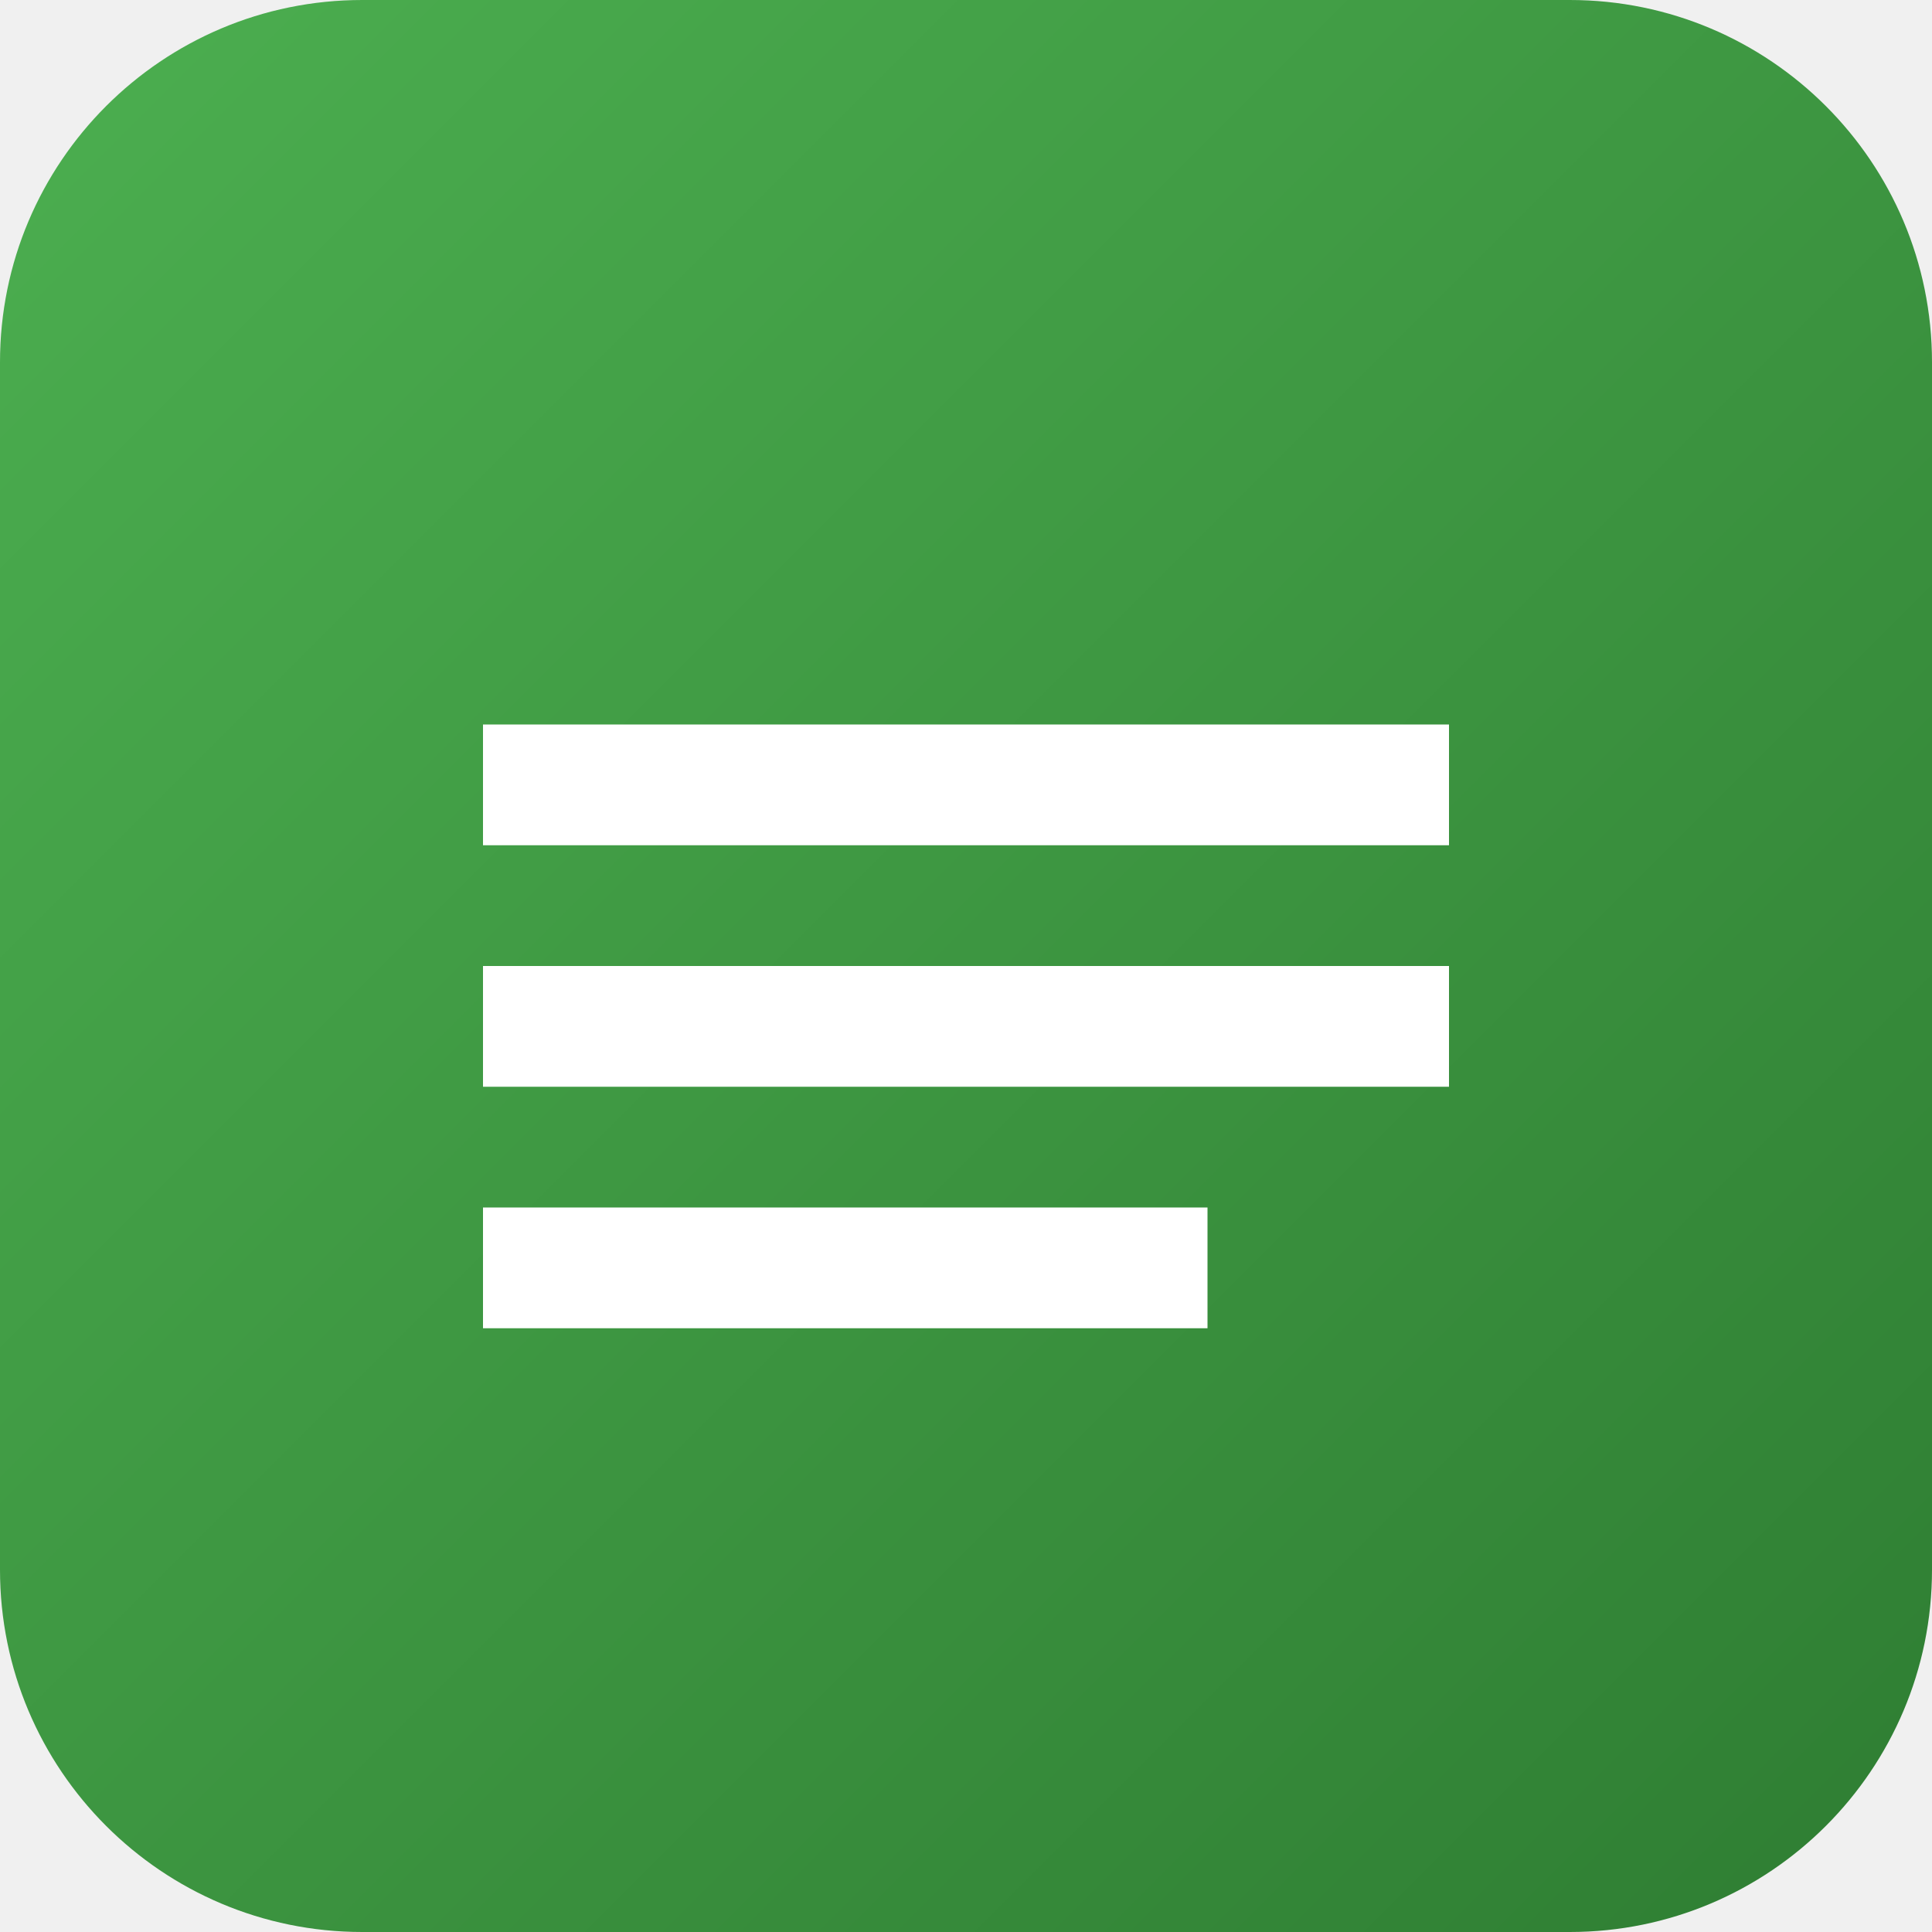
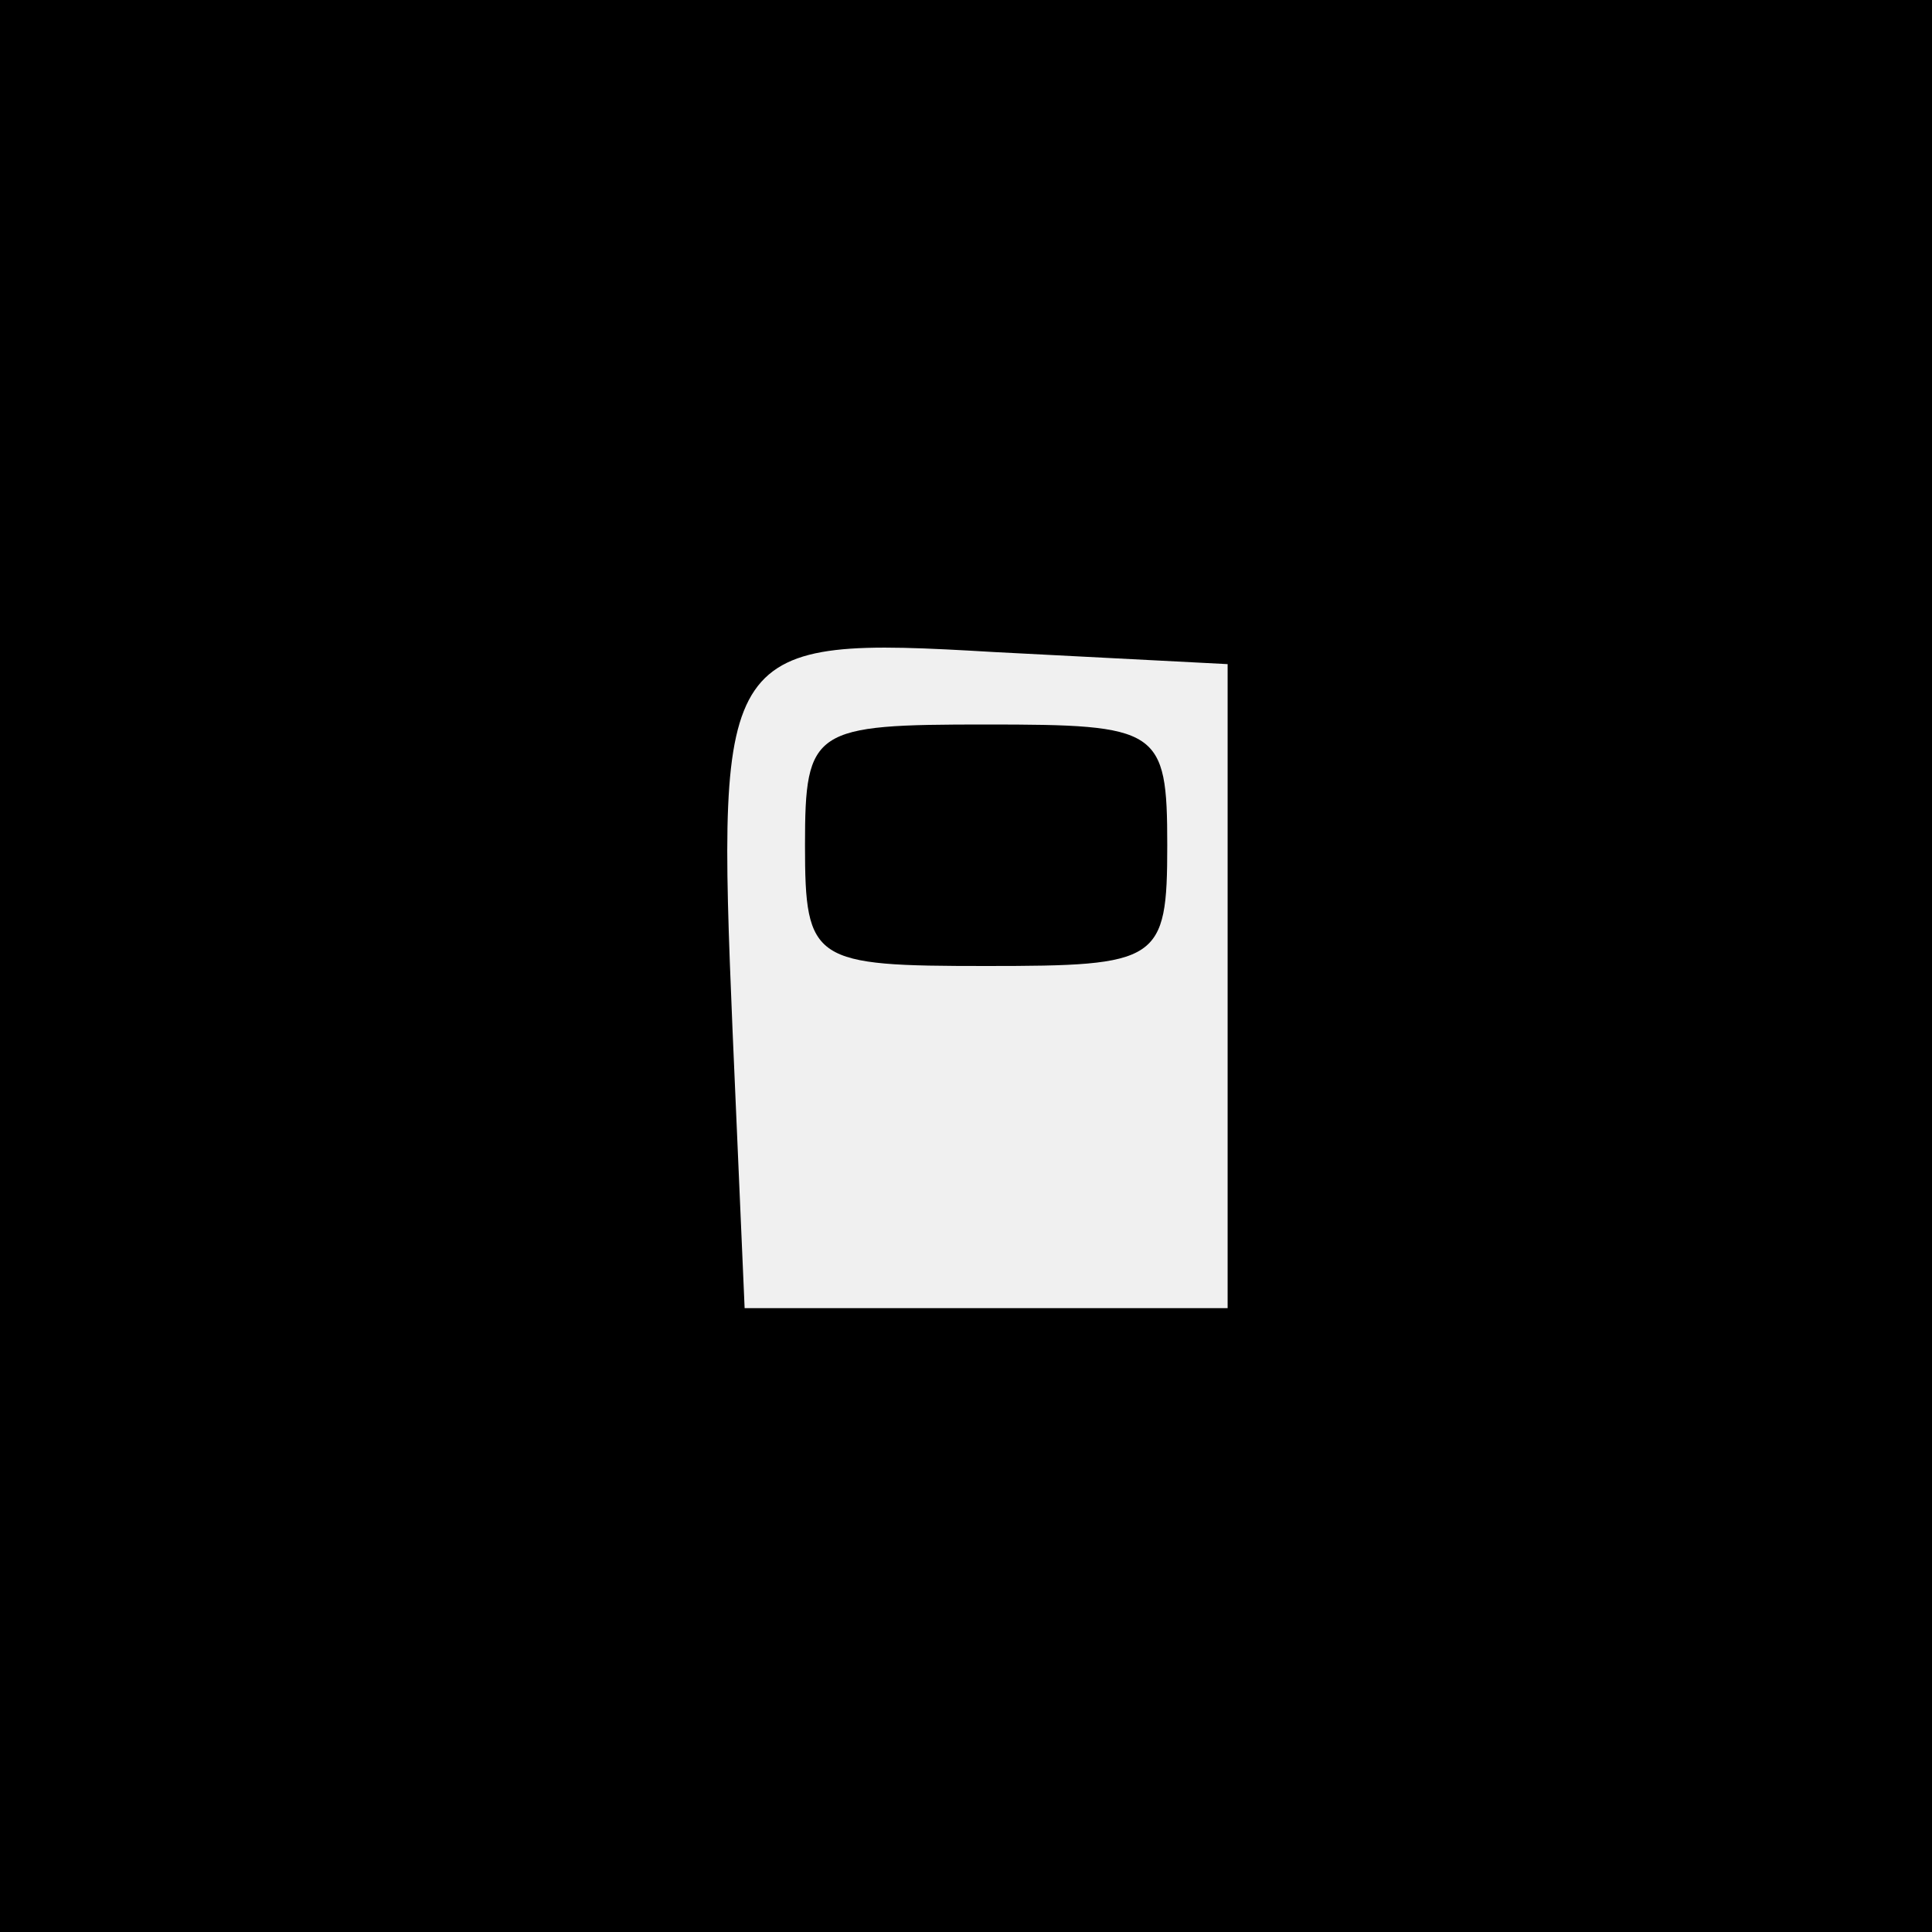
- <svg xmlns="http://www.w3.org/2000/svg" width="48" height="48" viewBox="0 0 48 48">
-   <defs>
-     <linearGradient id="grad" x1="0%" y1="0%" x2="100%" y2="100%">
-       <stop offset="0%" style="stop-color:#4CAF50;stop-opacity:1" />
-       <stop offset="100%" style="stop-color:#2E7D32;stop-opacity:1" />
-     </linearGradient>
-   </defs>
-   <rect width="48" height="48" rx="9" fill="url(#grad)" />
-   <path d="M12 18h24v3H12zm0 6h24v3H12zm0 6h18v3H12z" fill="white" />
+ <svg xmlns="http://www.w3.org/2000/svg" version="1.0" width="48pt" height="48pt" viewBox="0 0 48 48" preserveAspectRatio="xMidYMid meet">
+   <g transform="translate(0,48) scale(0.1,-0.1)" fill="#000000" stroke="none">
+     <path d="M0 240 l0 -240 240 0 240 0 0 240 0 240 -240 0 -240 0 0 -240z m305 -5 l0 -80 -60 0 -60 0 -3 69 c-4 96 -3 98 65 94 l58 -3 0 -80z" />
+     <path d="M200 270 c0 -29 2 -30 45 -30 43 0 45 1 45 30 0 29 -2 30 -45 30 -43 0 -45 -1 -45 -30z" />
+   </g>
</svg>
